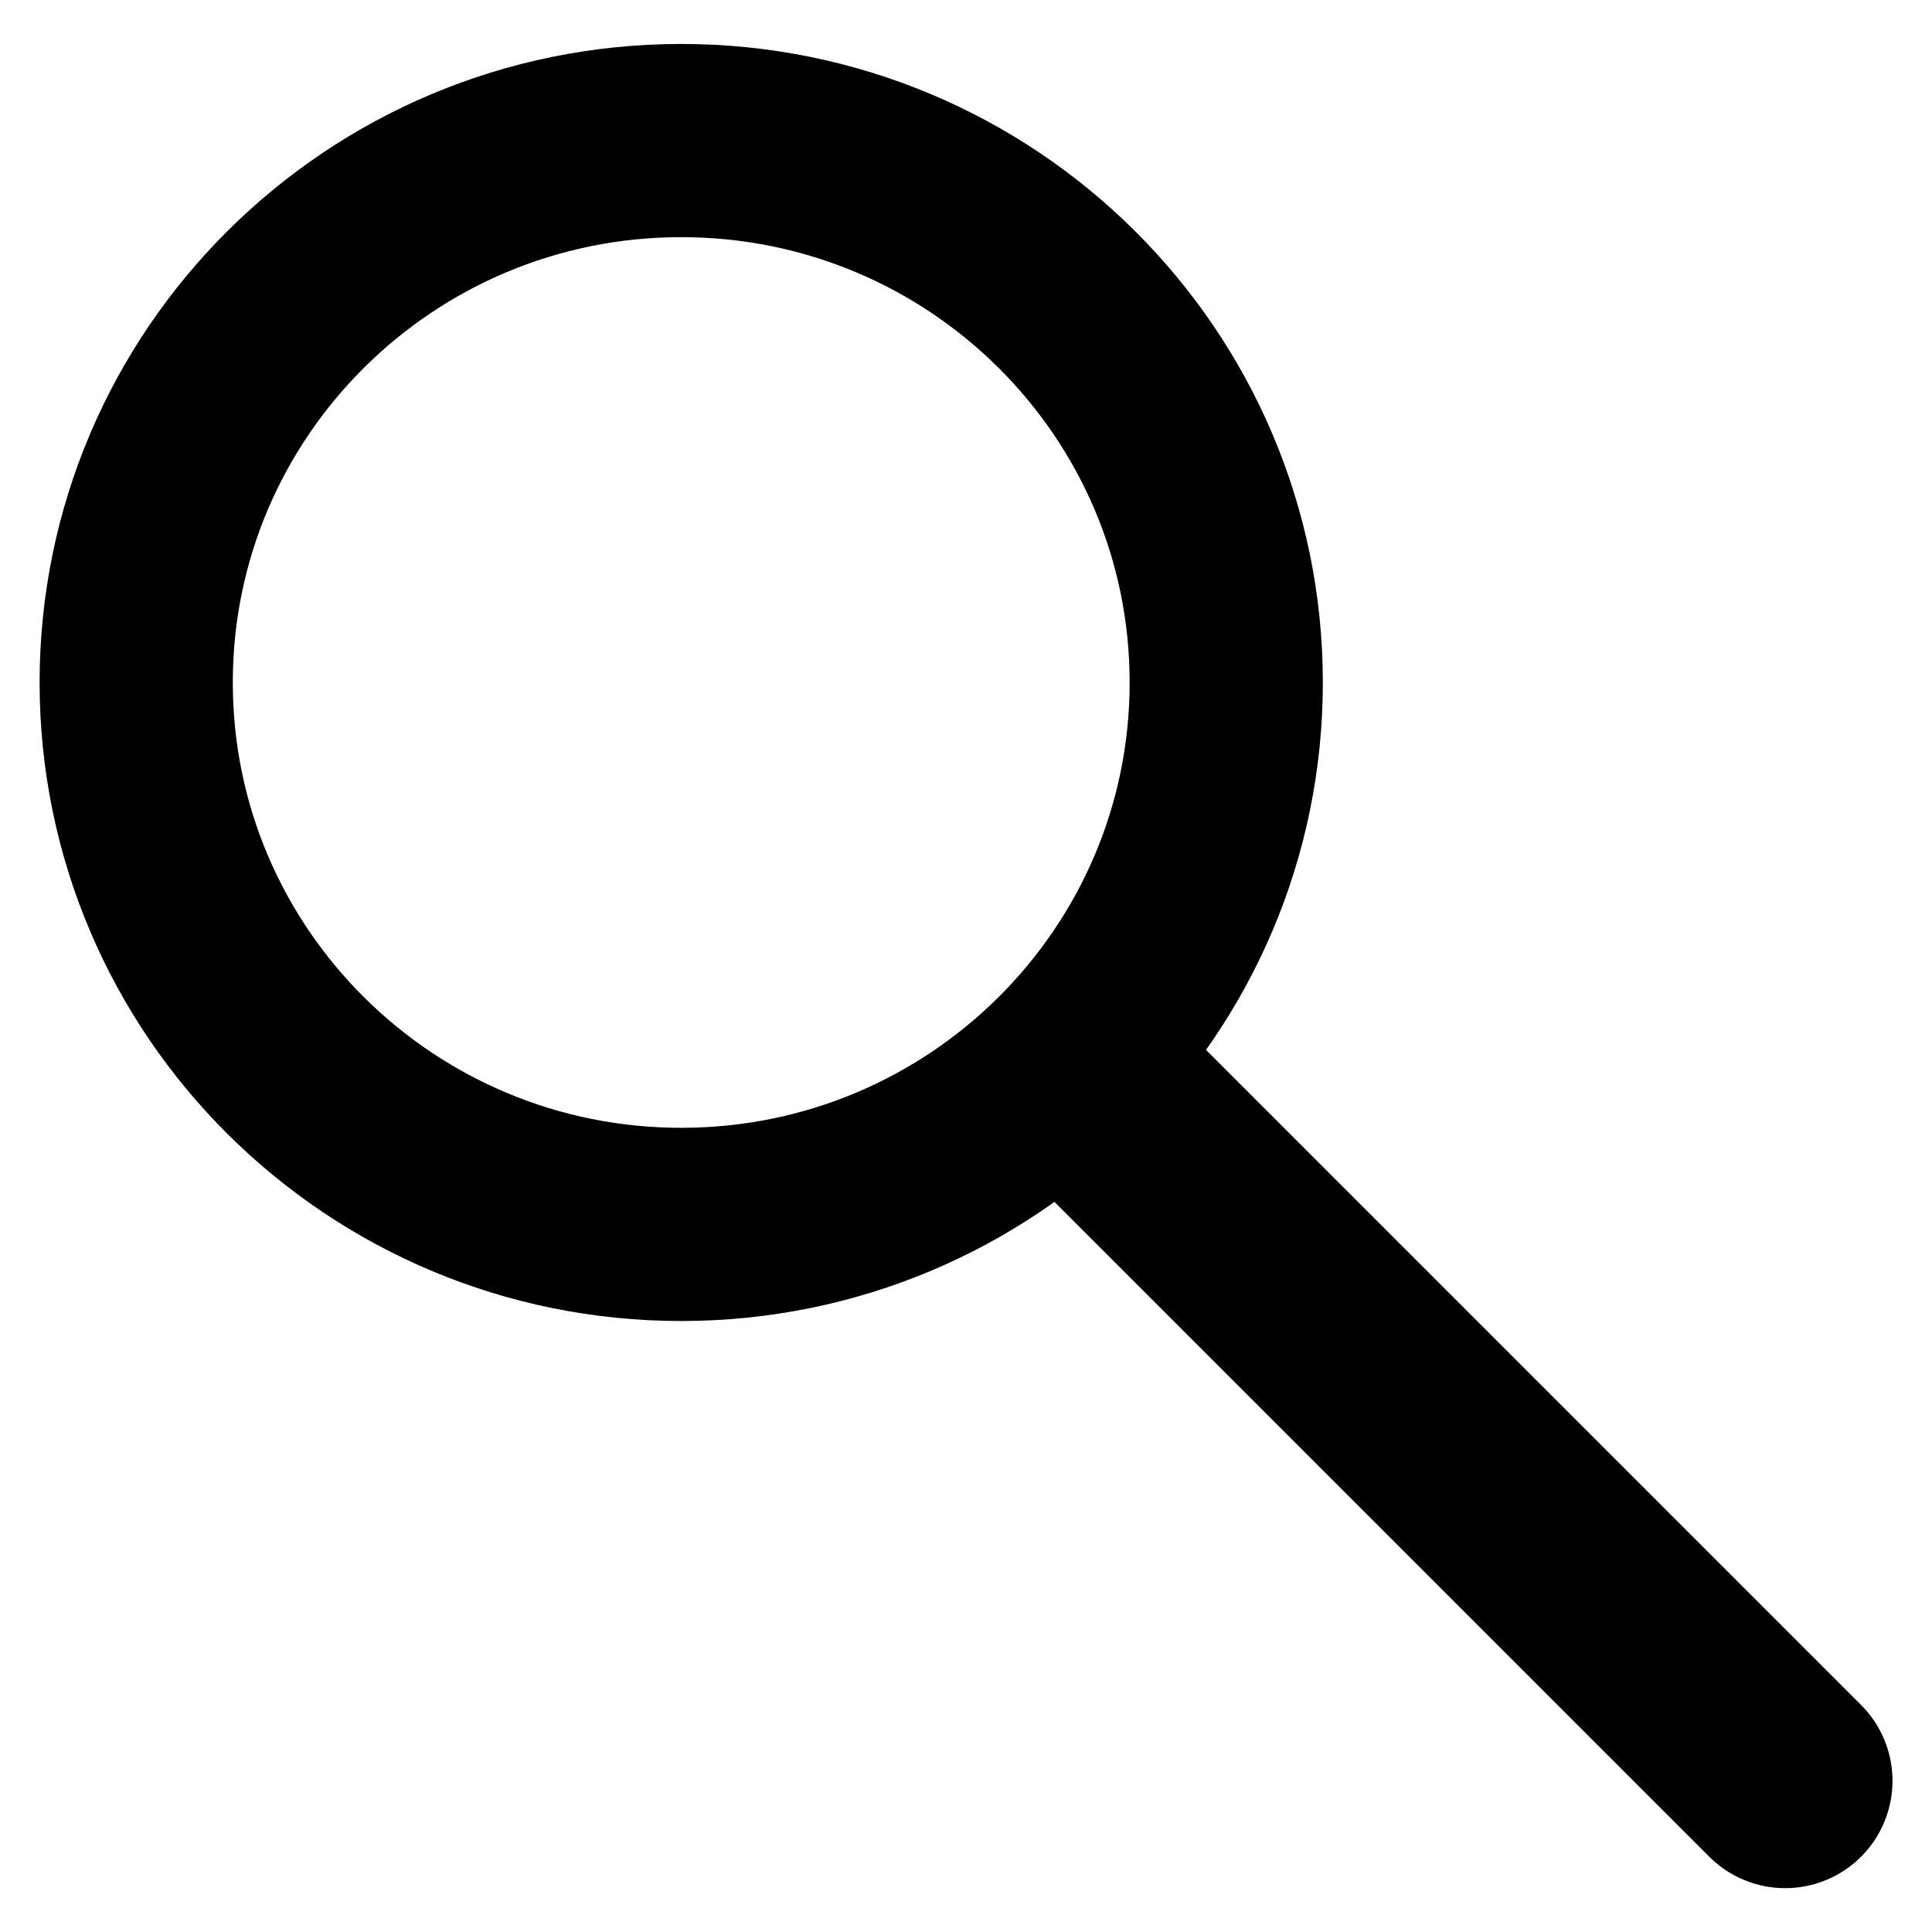
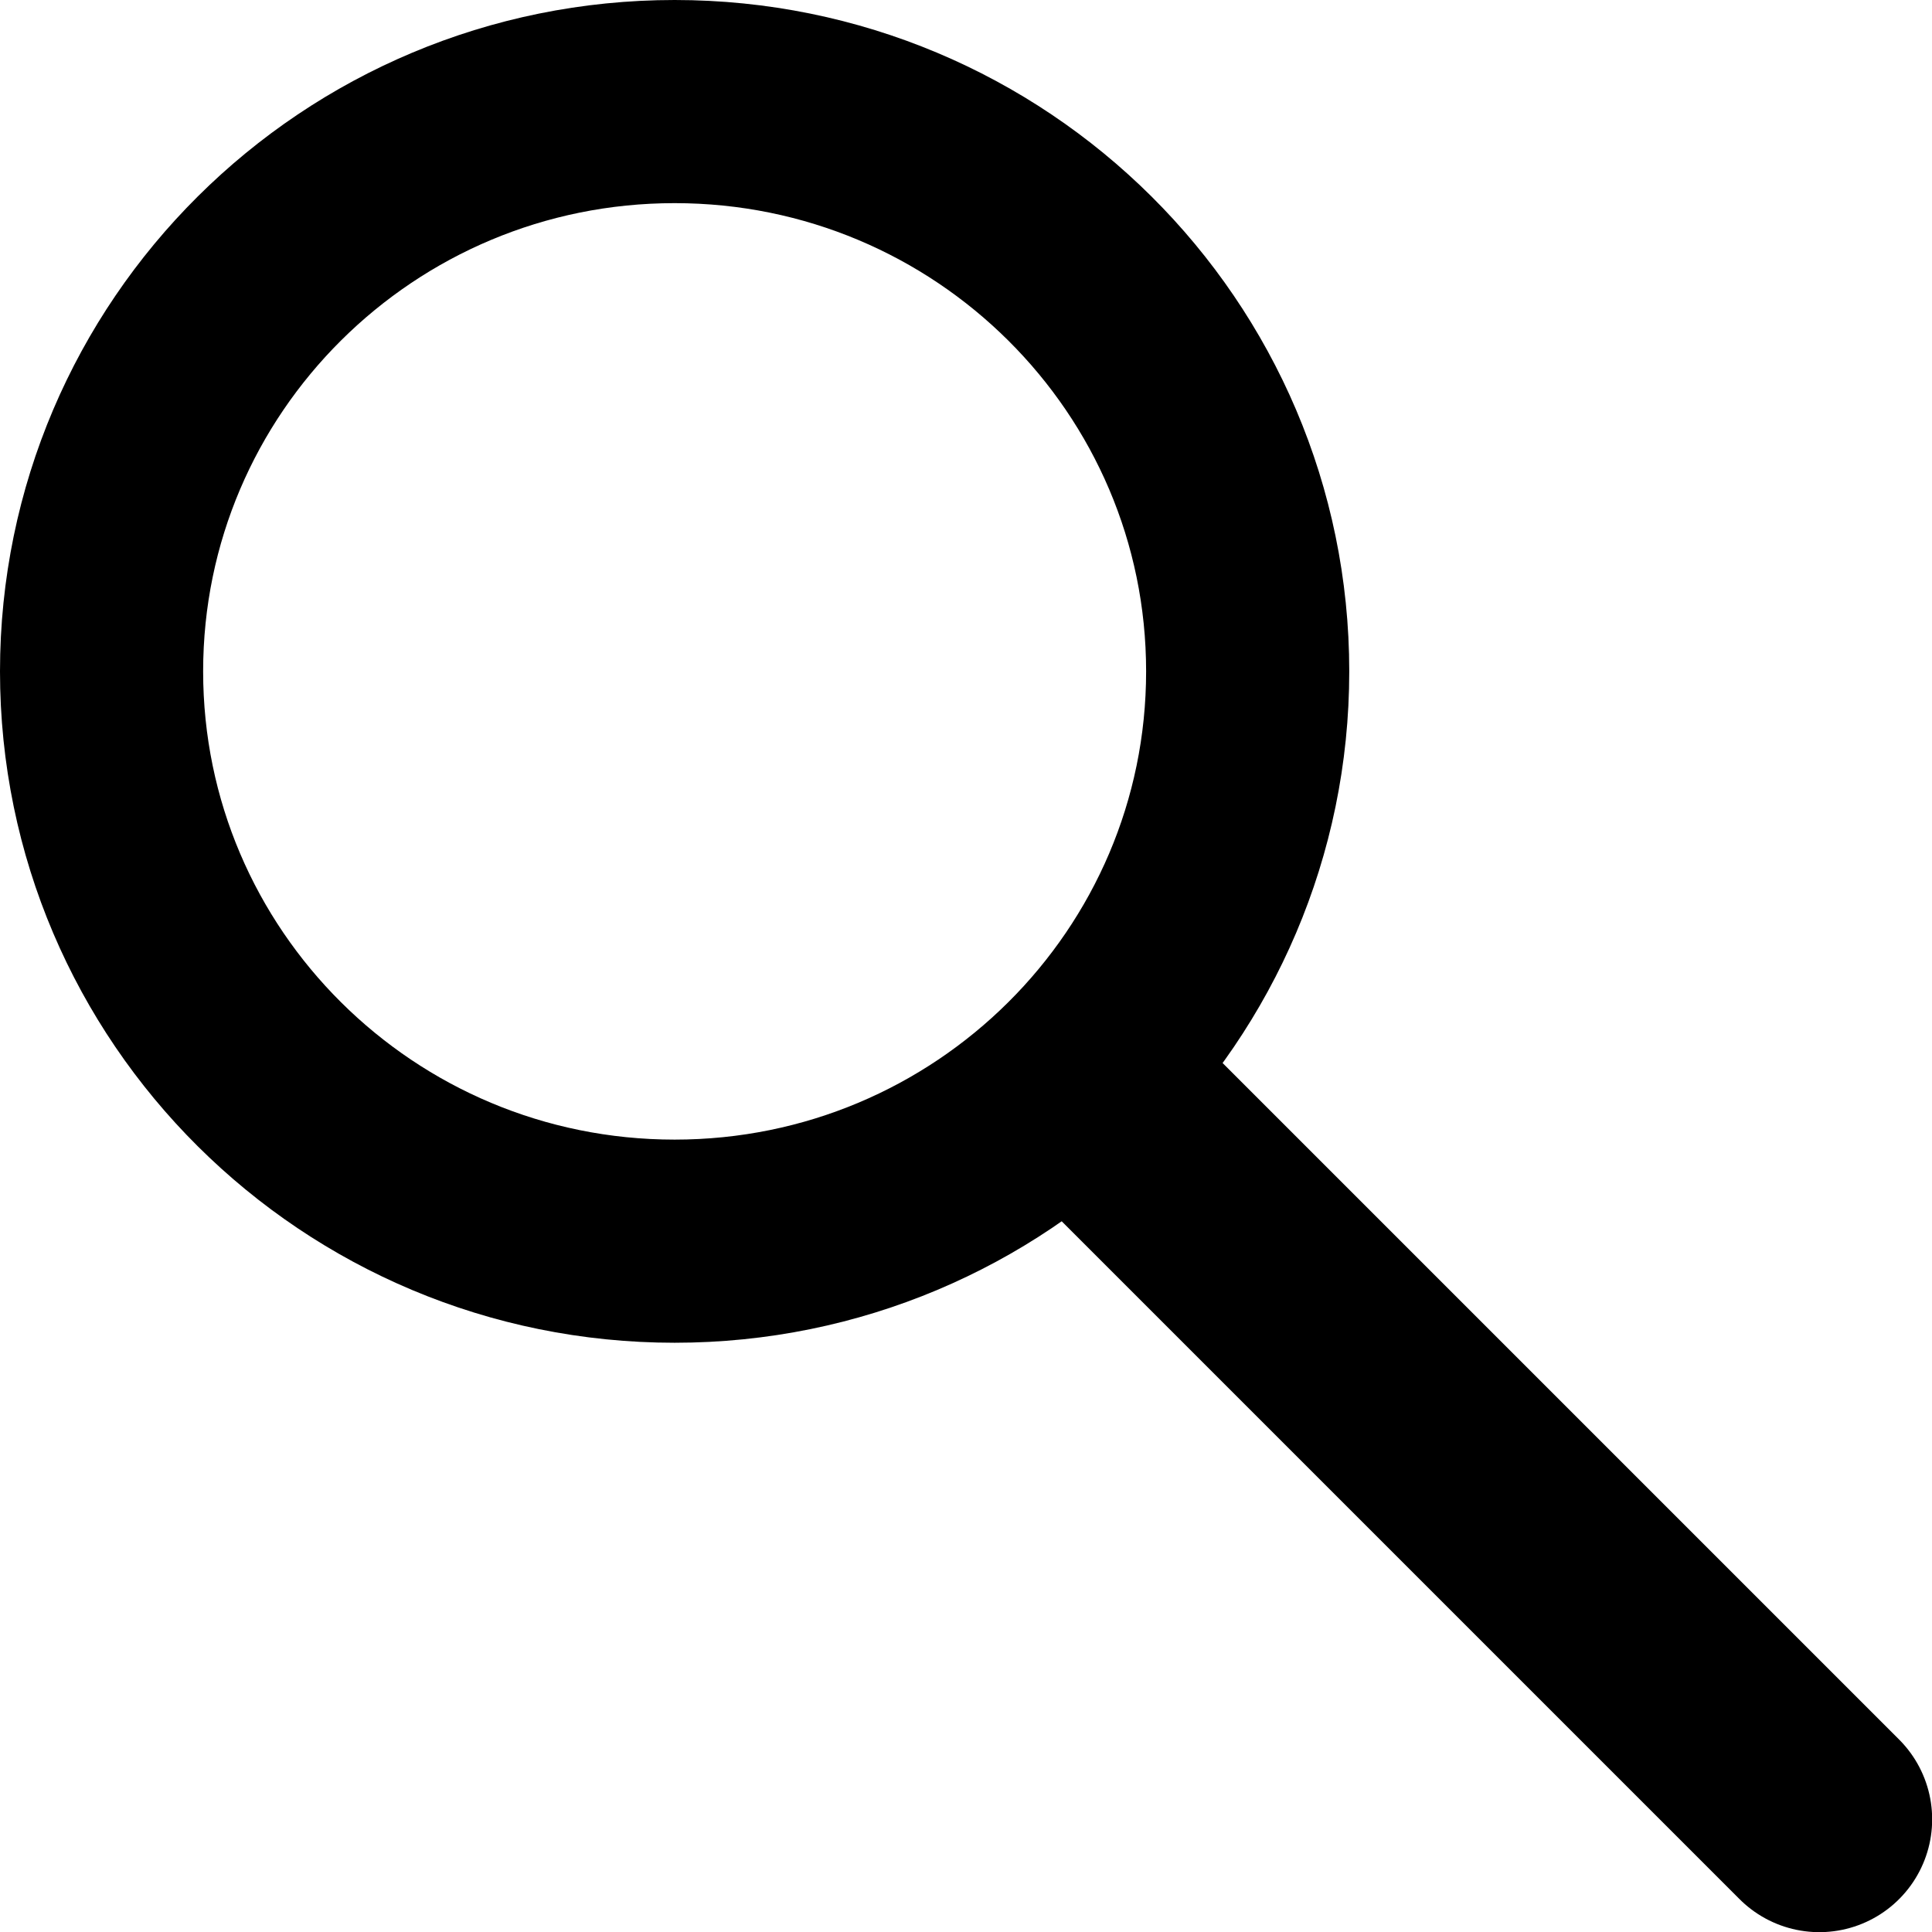
- <svg xmlns="http://www.w3.org/2000/svg" width="18" height="18" version="1.1" viewBox="0 0 4.762 4.762">
-   <g transform="matrix(.4762 0 0 .4762 0 .0002474)" fill="none" stroke="#000" stroke-linecap="round" stroke-linejoin="round">
-     <path d="m5.67 5.647 3.57 3.57" stroke-width="1.111" />
+ <svg xmlns="http://www.w3.org/2000/svg" width="17.12" height="17.12" version="1.1" viewBox="0 0 4.529 4.529">
+   <g transform="matrix(.4762 0 0 .4762 -.09762 -.1081)" fill="none" stroke="#000" stroke-linecap="round" stroke-linejoin="round">
+     <path d="m5.591 5.613 3.57 3.57" stroke-width="1.111" />
    <ellipse cx="3.526" cy="3.532" rx="2.821" ry="2.805" fill="none" stroke="#000" stroke-linecap="round" stroke-linejoin="round" />
  </g>
</svg>
